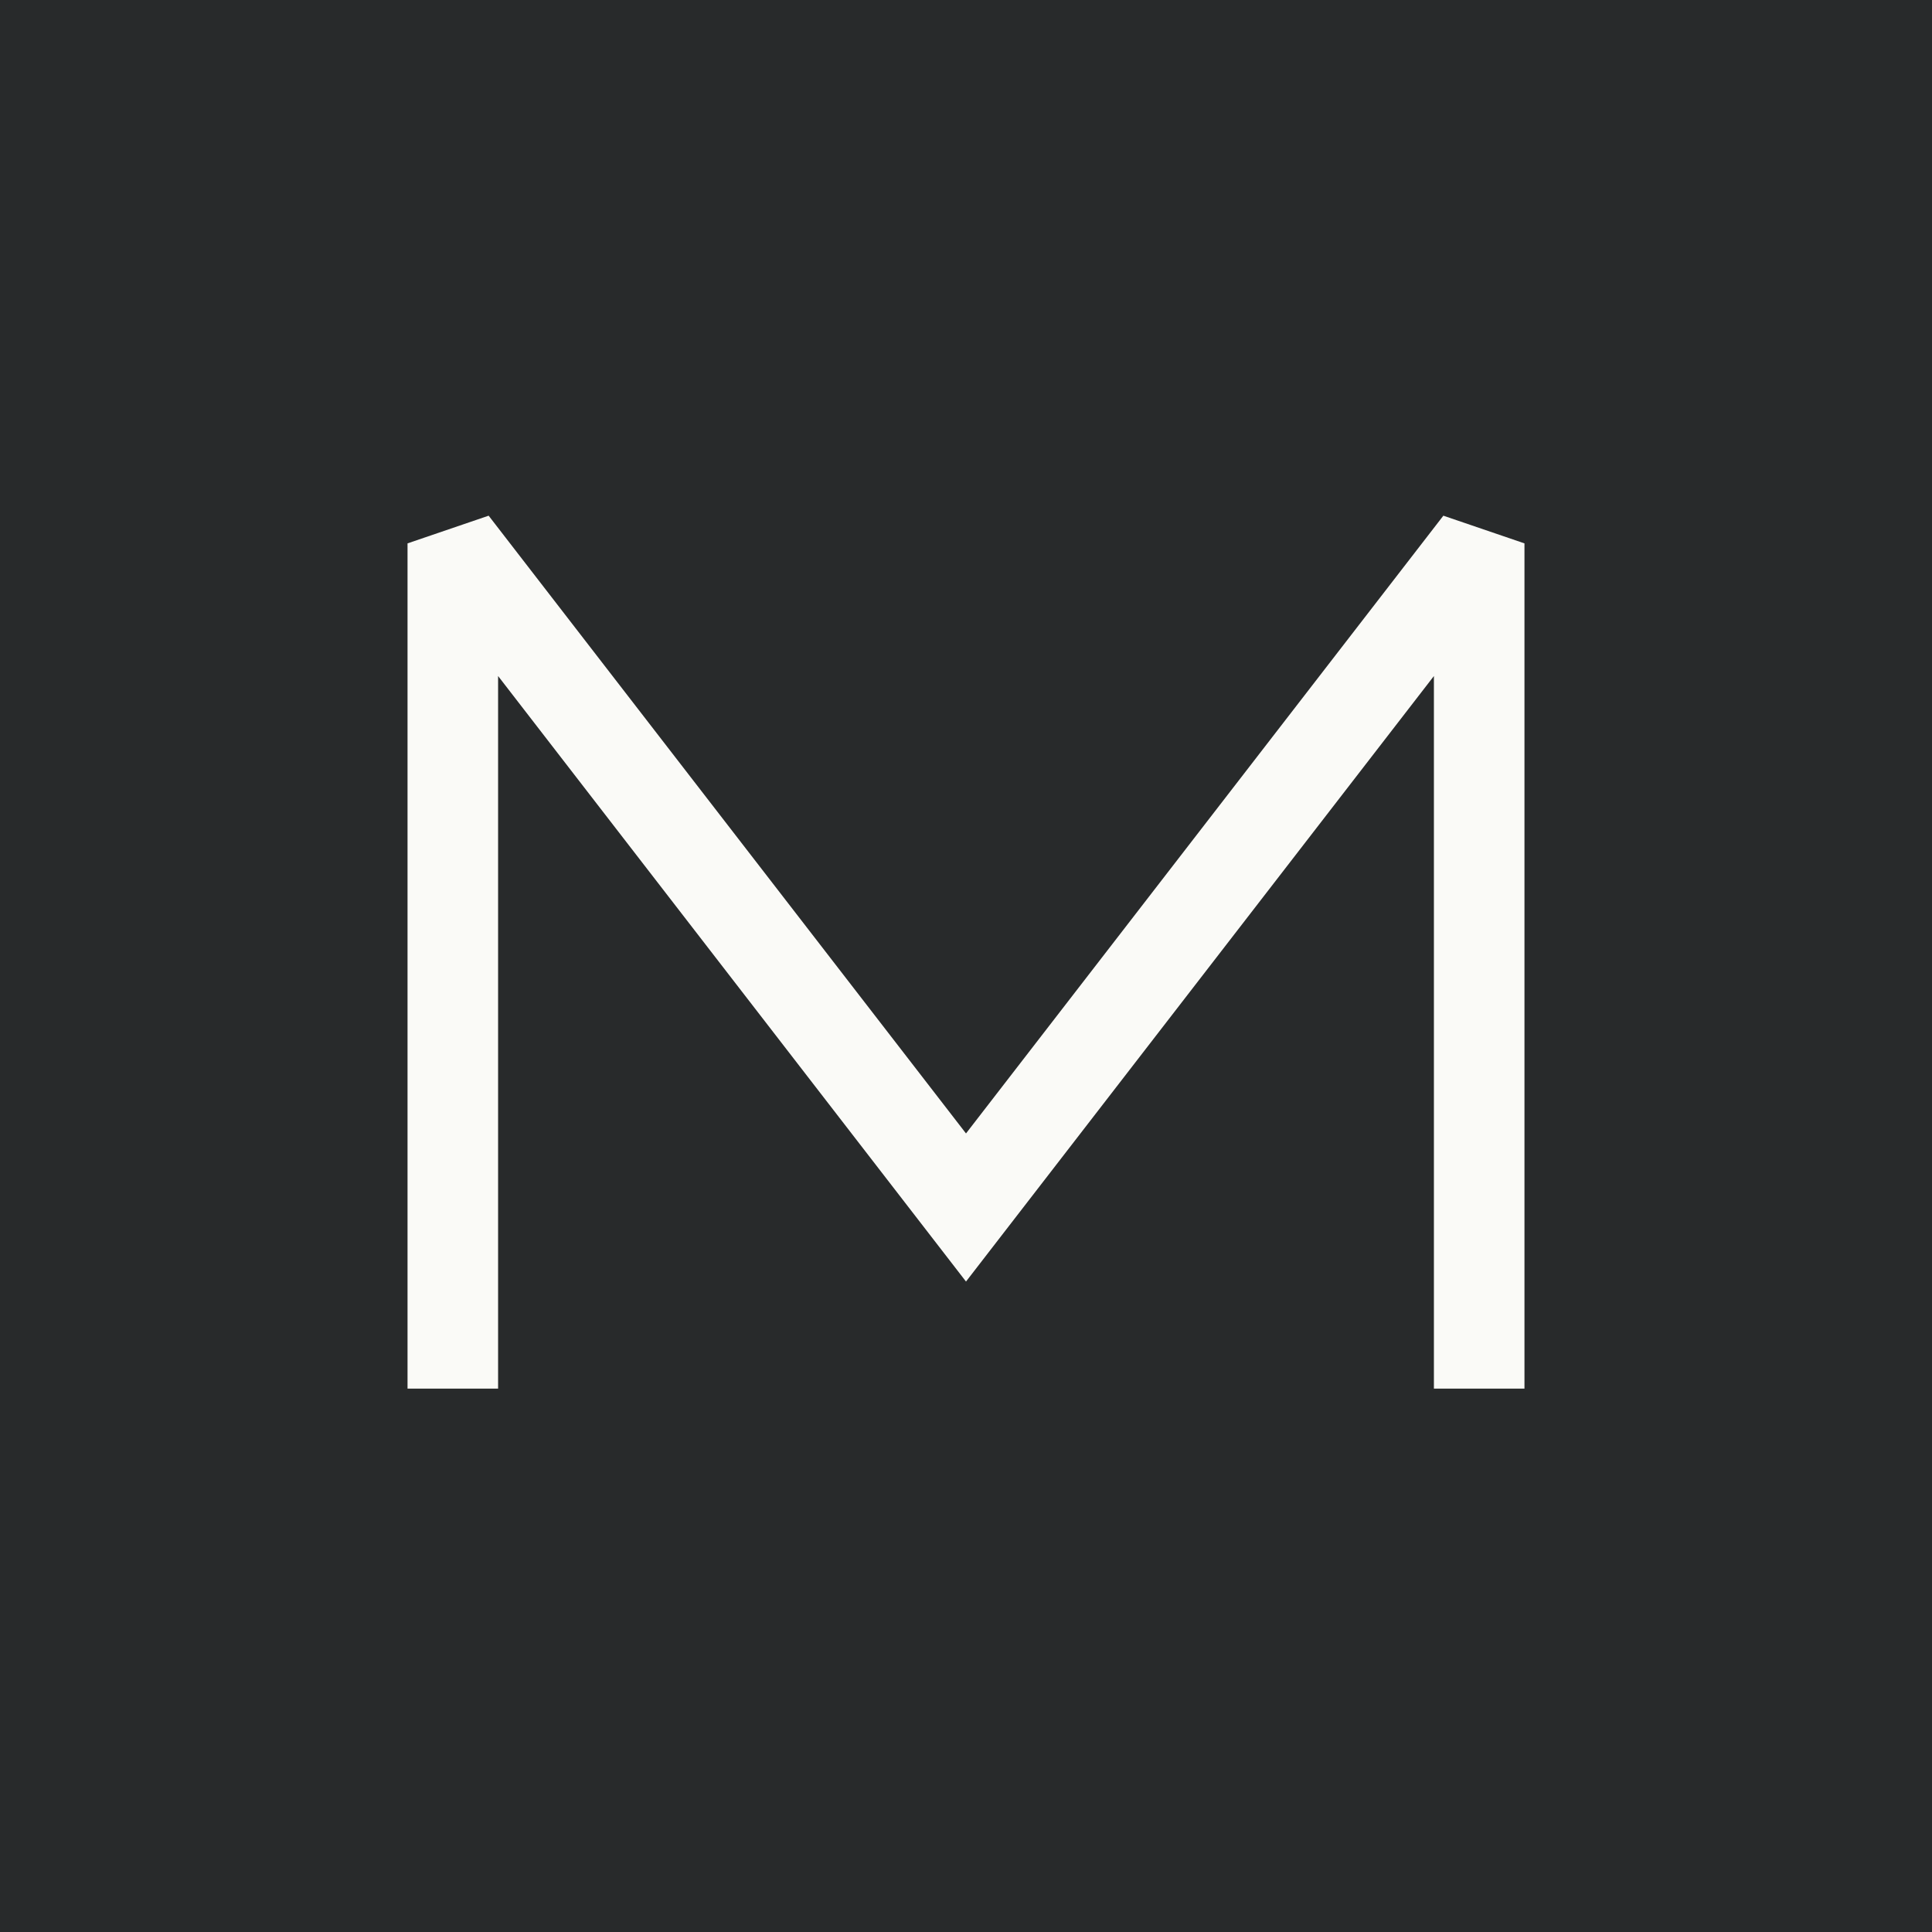
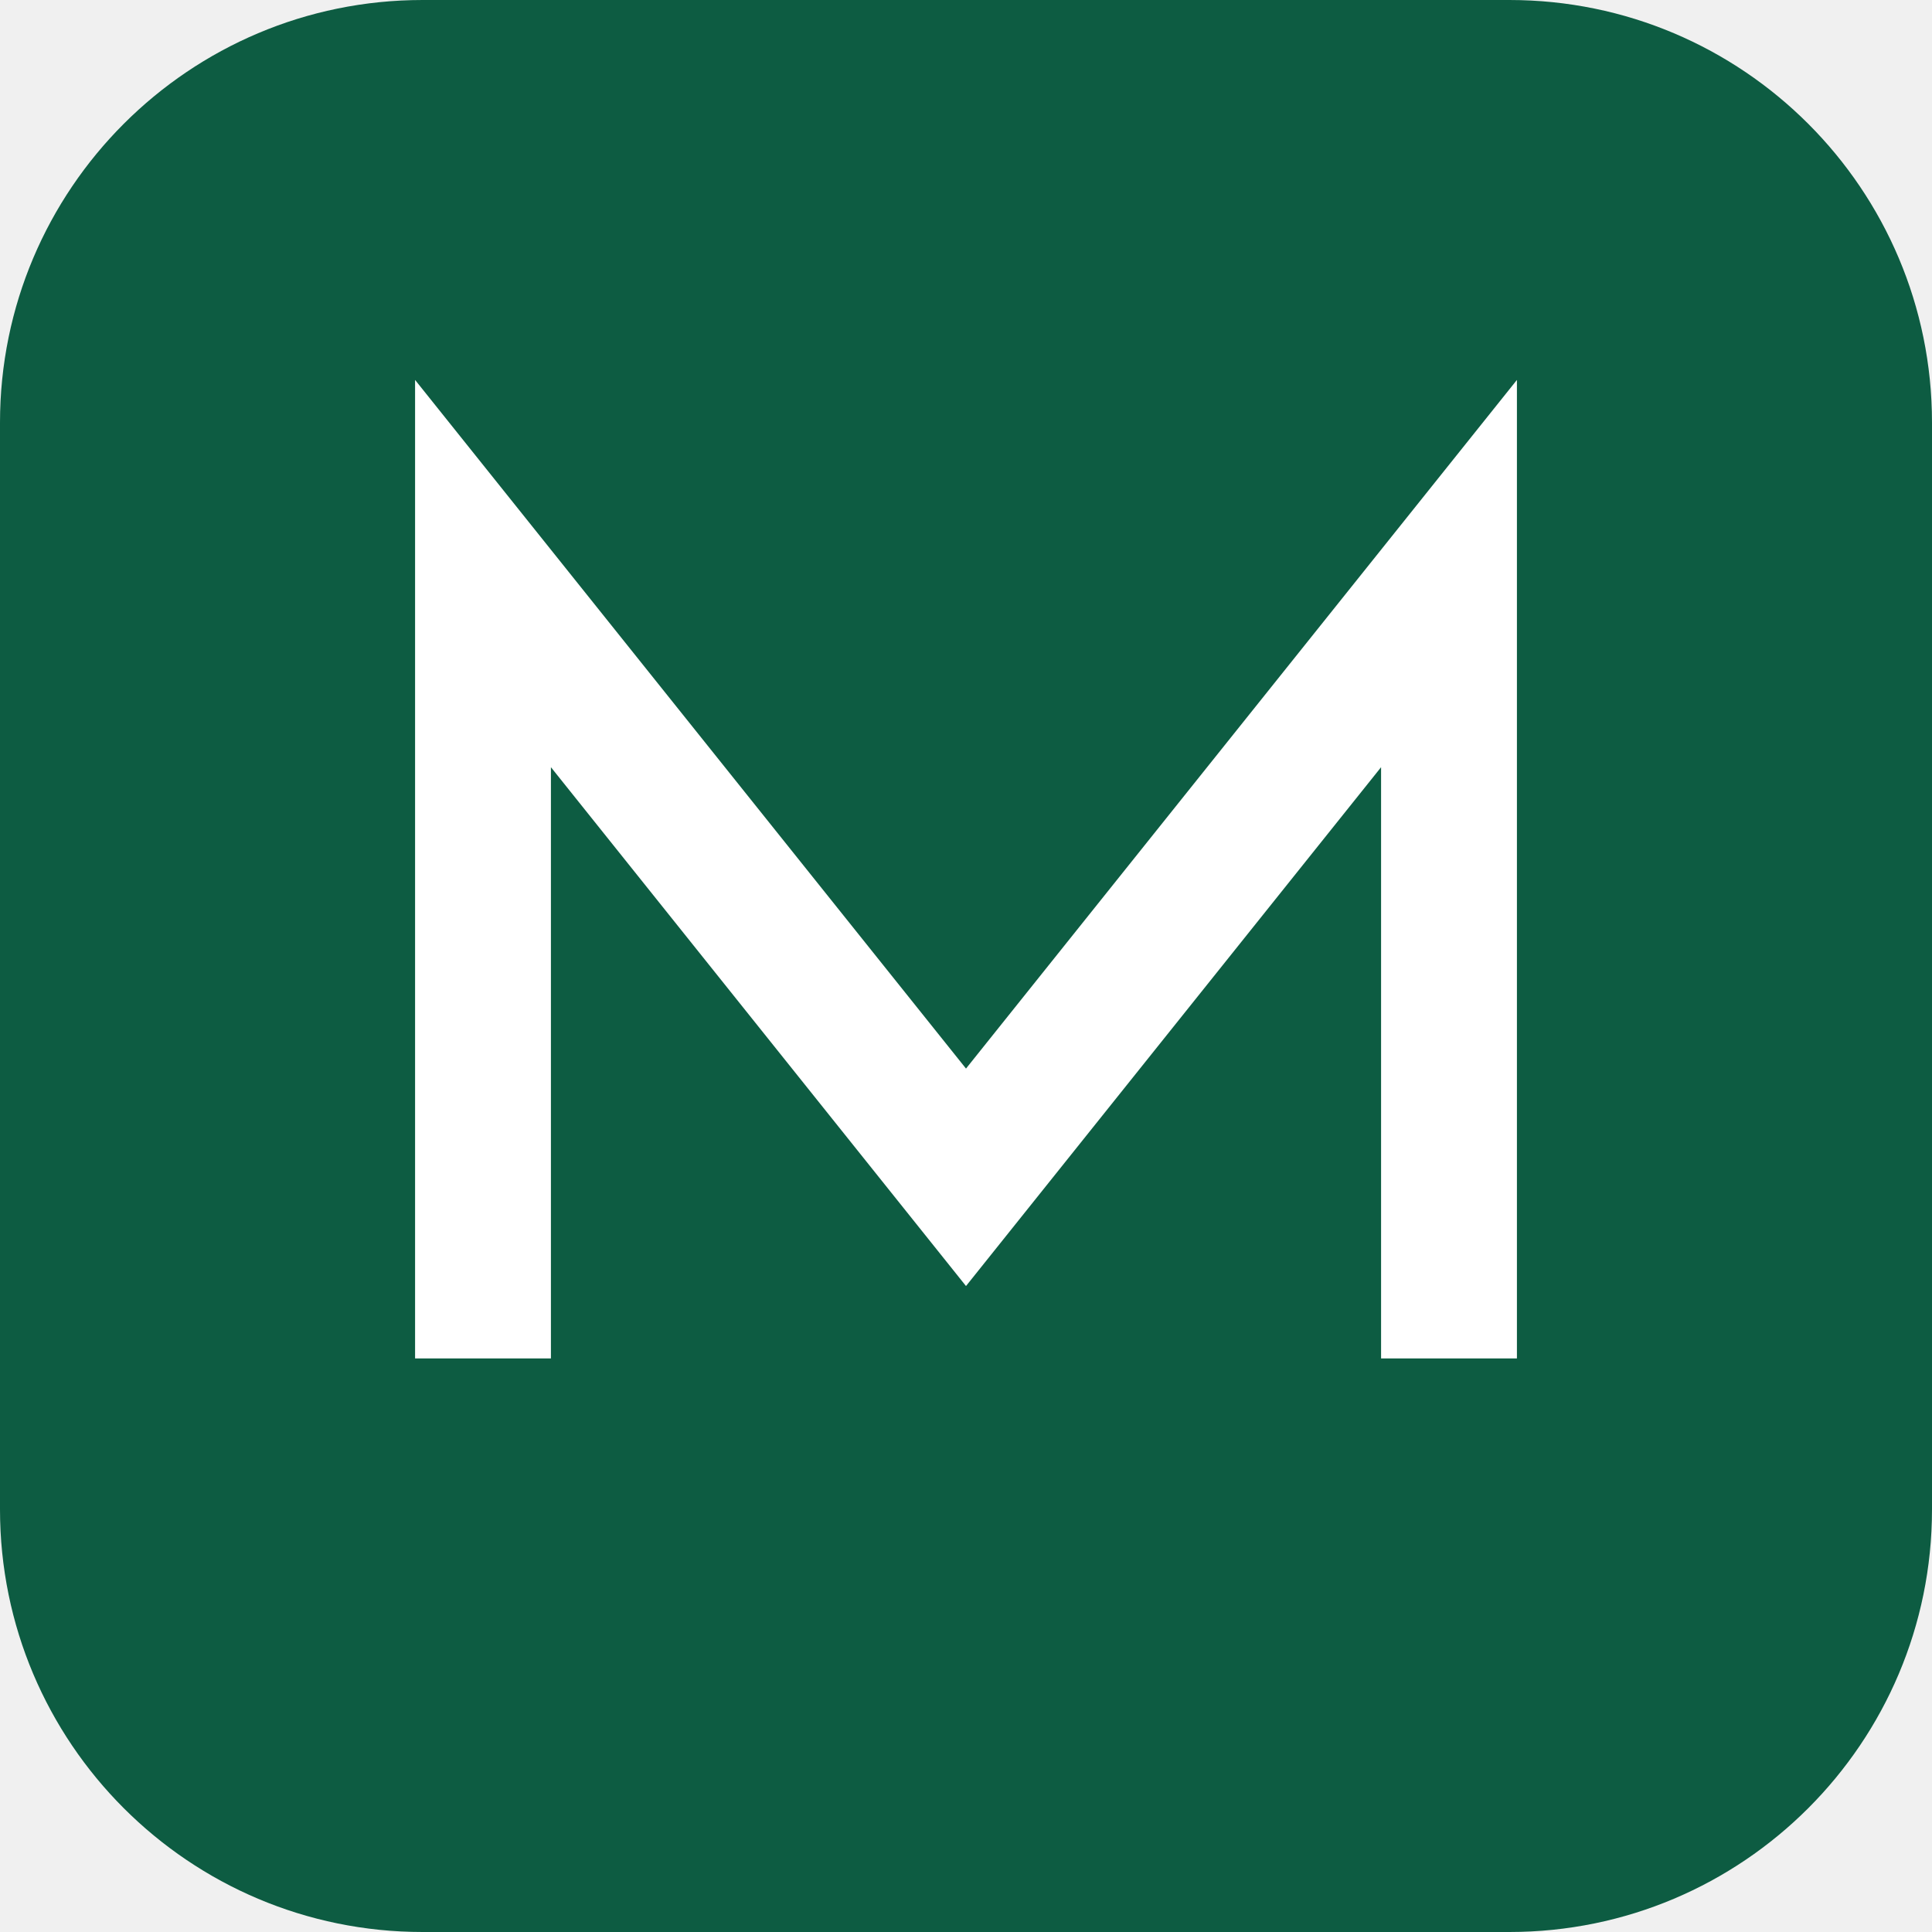
<svg xmlns="http://www.w3.org/2000/svg" viewBox="0 0 64 64">
-   <rect width="64" height="64" fill="#282a2b" />
-   <path d="M15 46V18l17 22 17-22v28" fill="none" stroke="#fafaf7" stroke-width="3" stroke-linejoin="miter" stroke-miterlimit="3" />
-   <path d="M24 32h16" stroke="#fafaf7" stroke-width="0" />
+   <rect width="64" height="64" rx="14" fill="#0d5c42" />
+   <path d="M16 45V19l16 20 16-20v26" fill="none" stroke="#fff" stroke-width="4.5" stroke-linejoin="miter" stroke-miterlimit="4" />
</svg>
